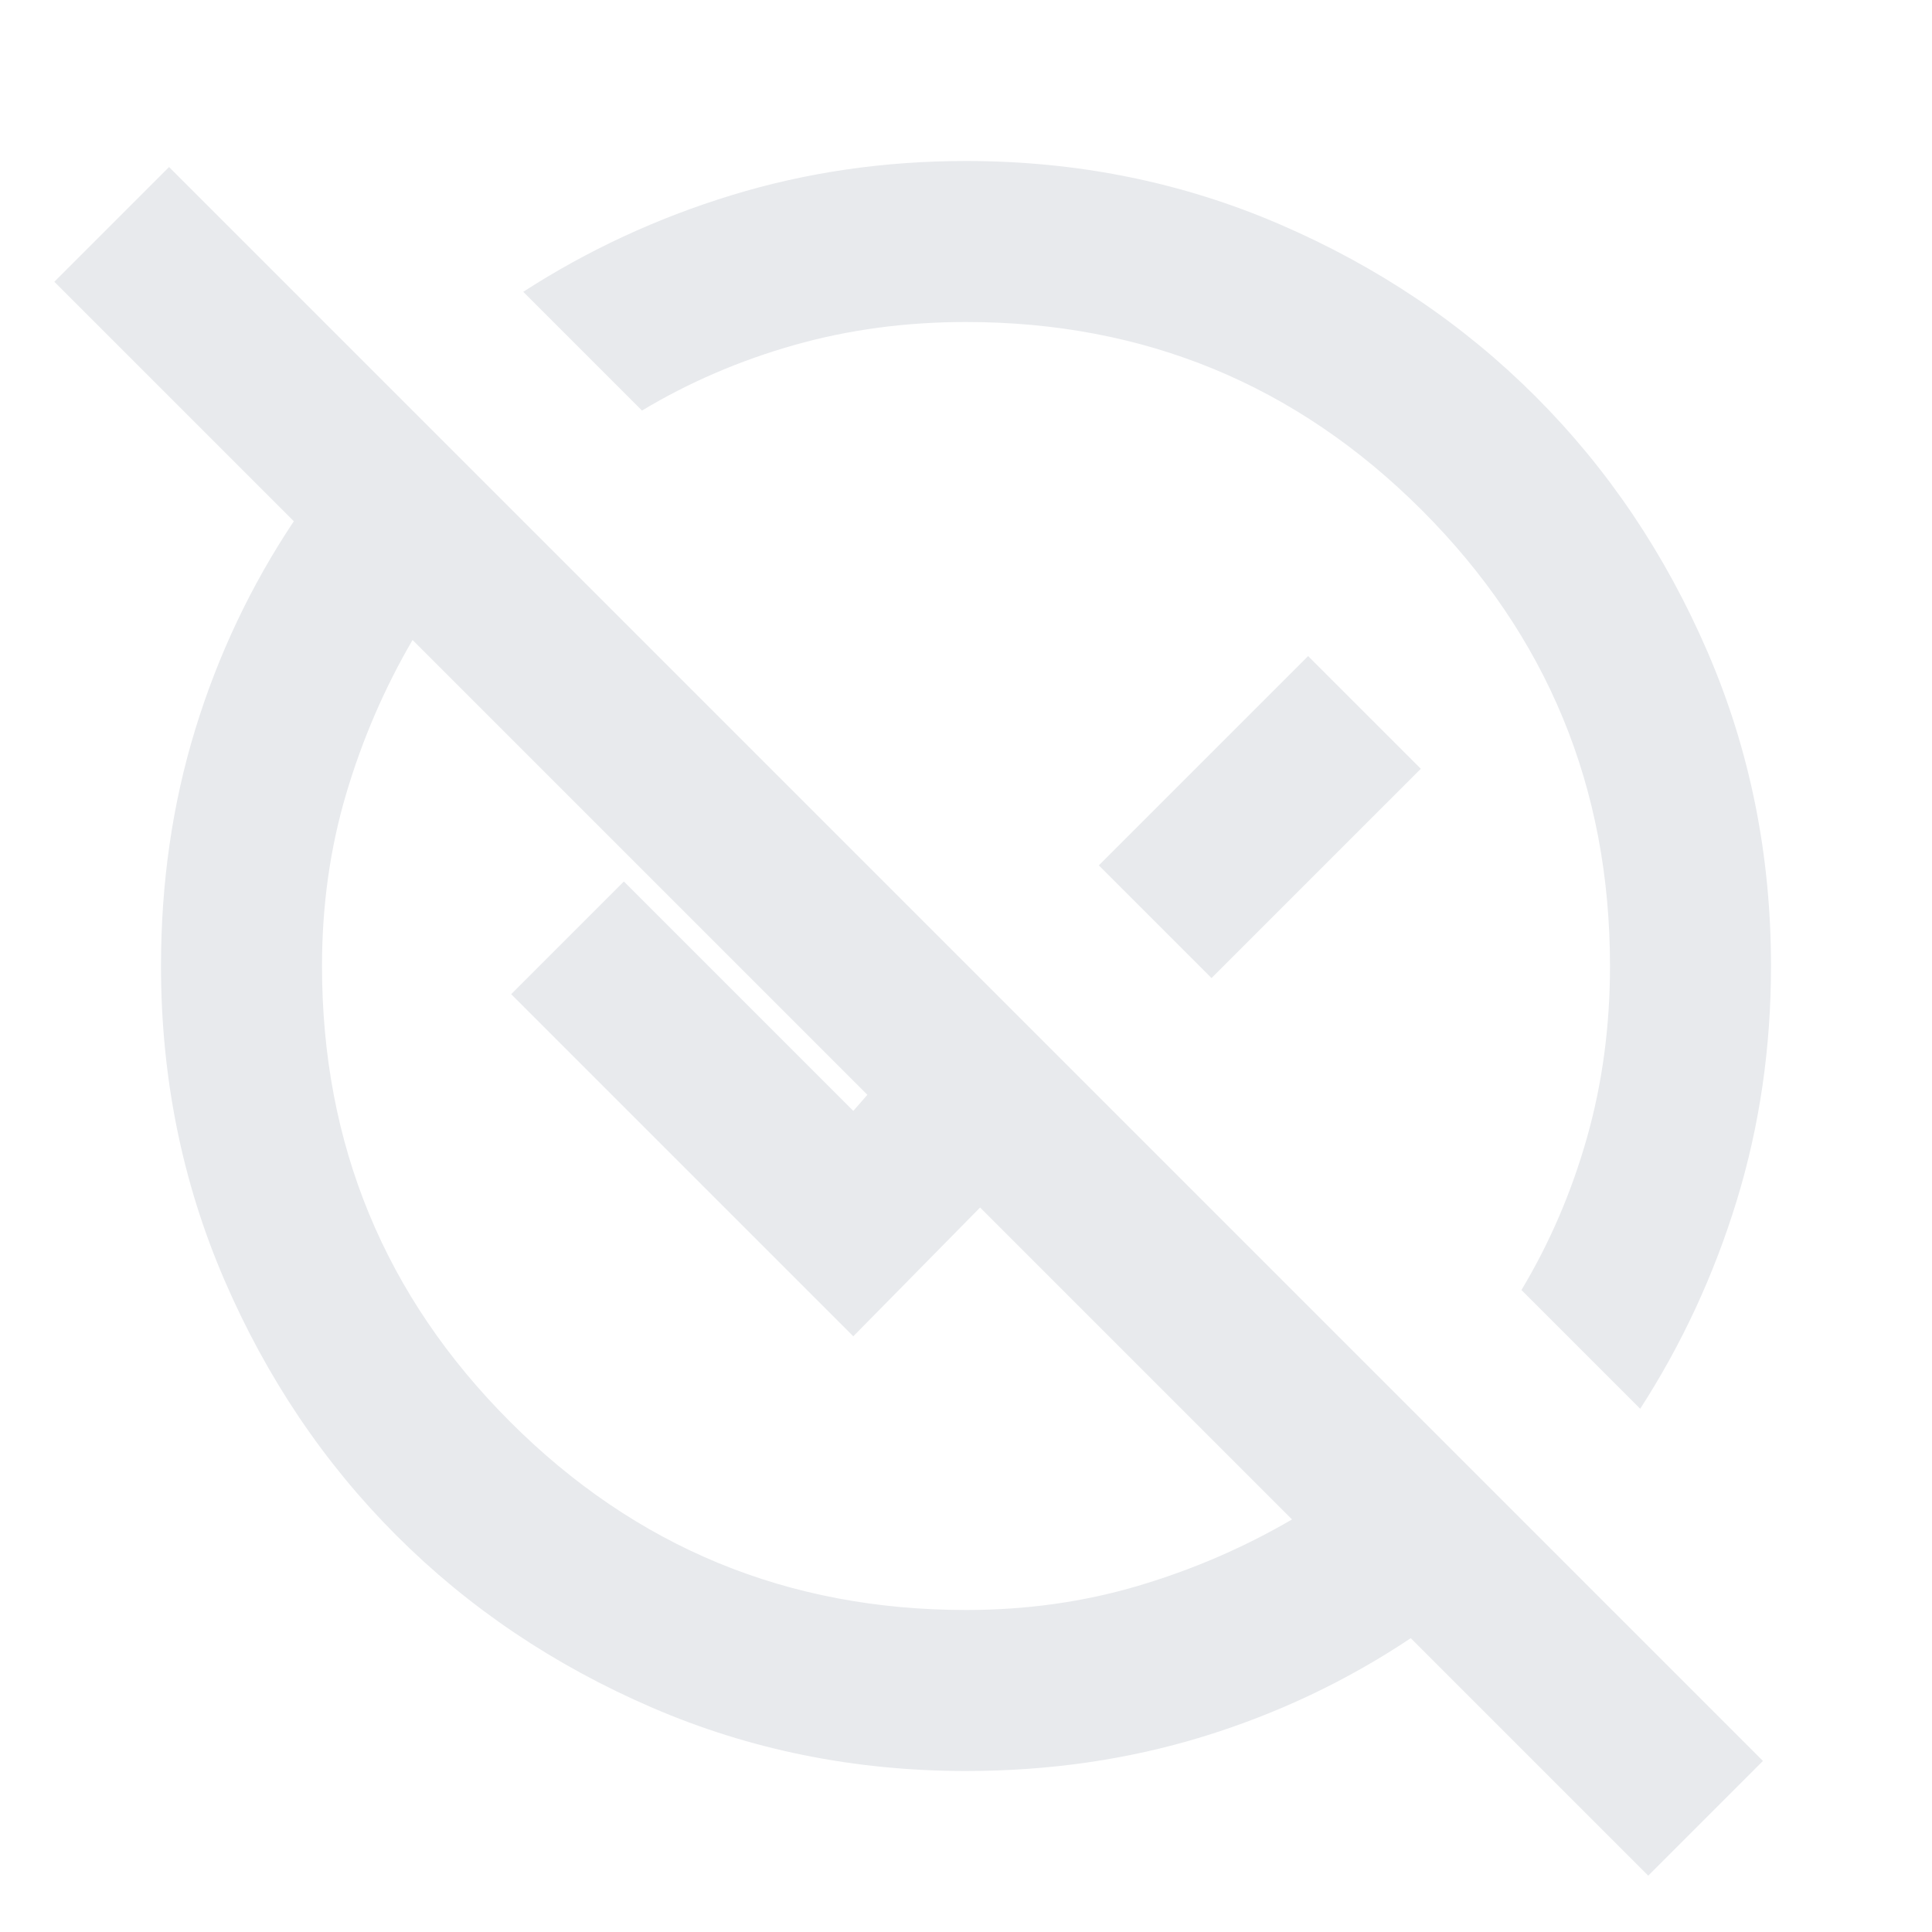
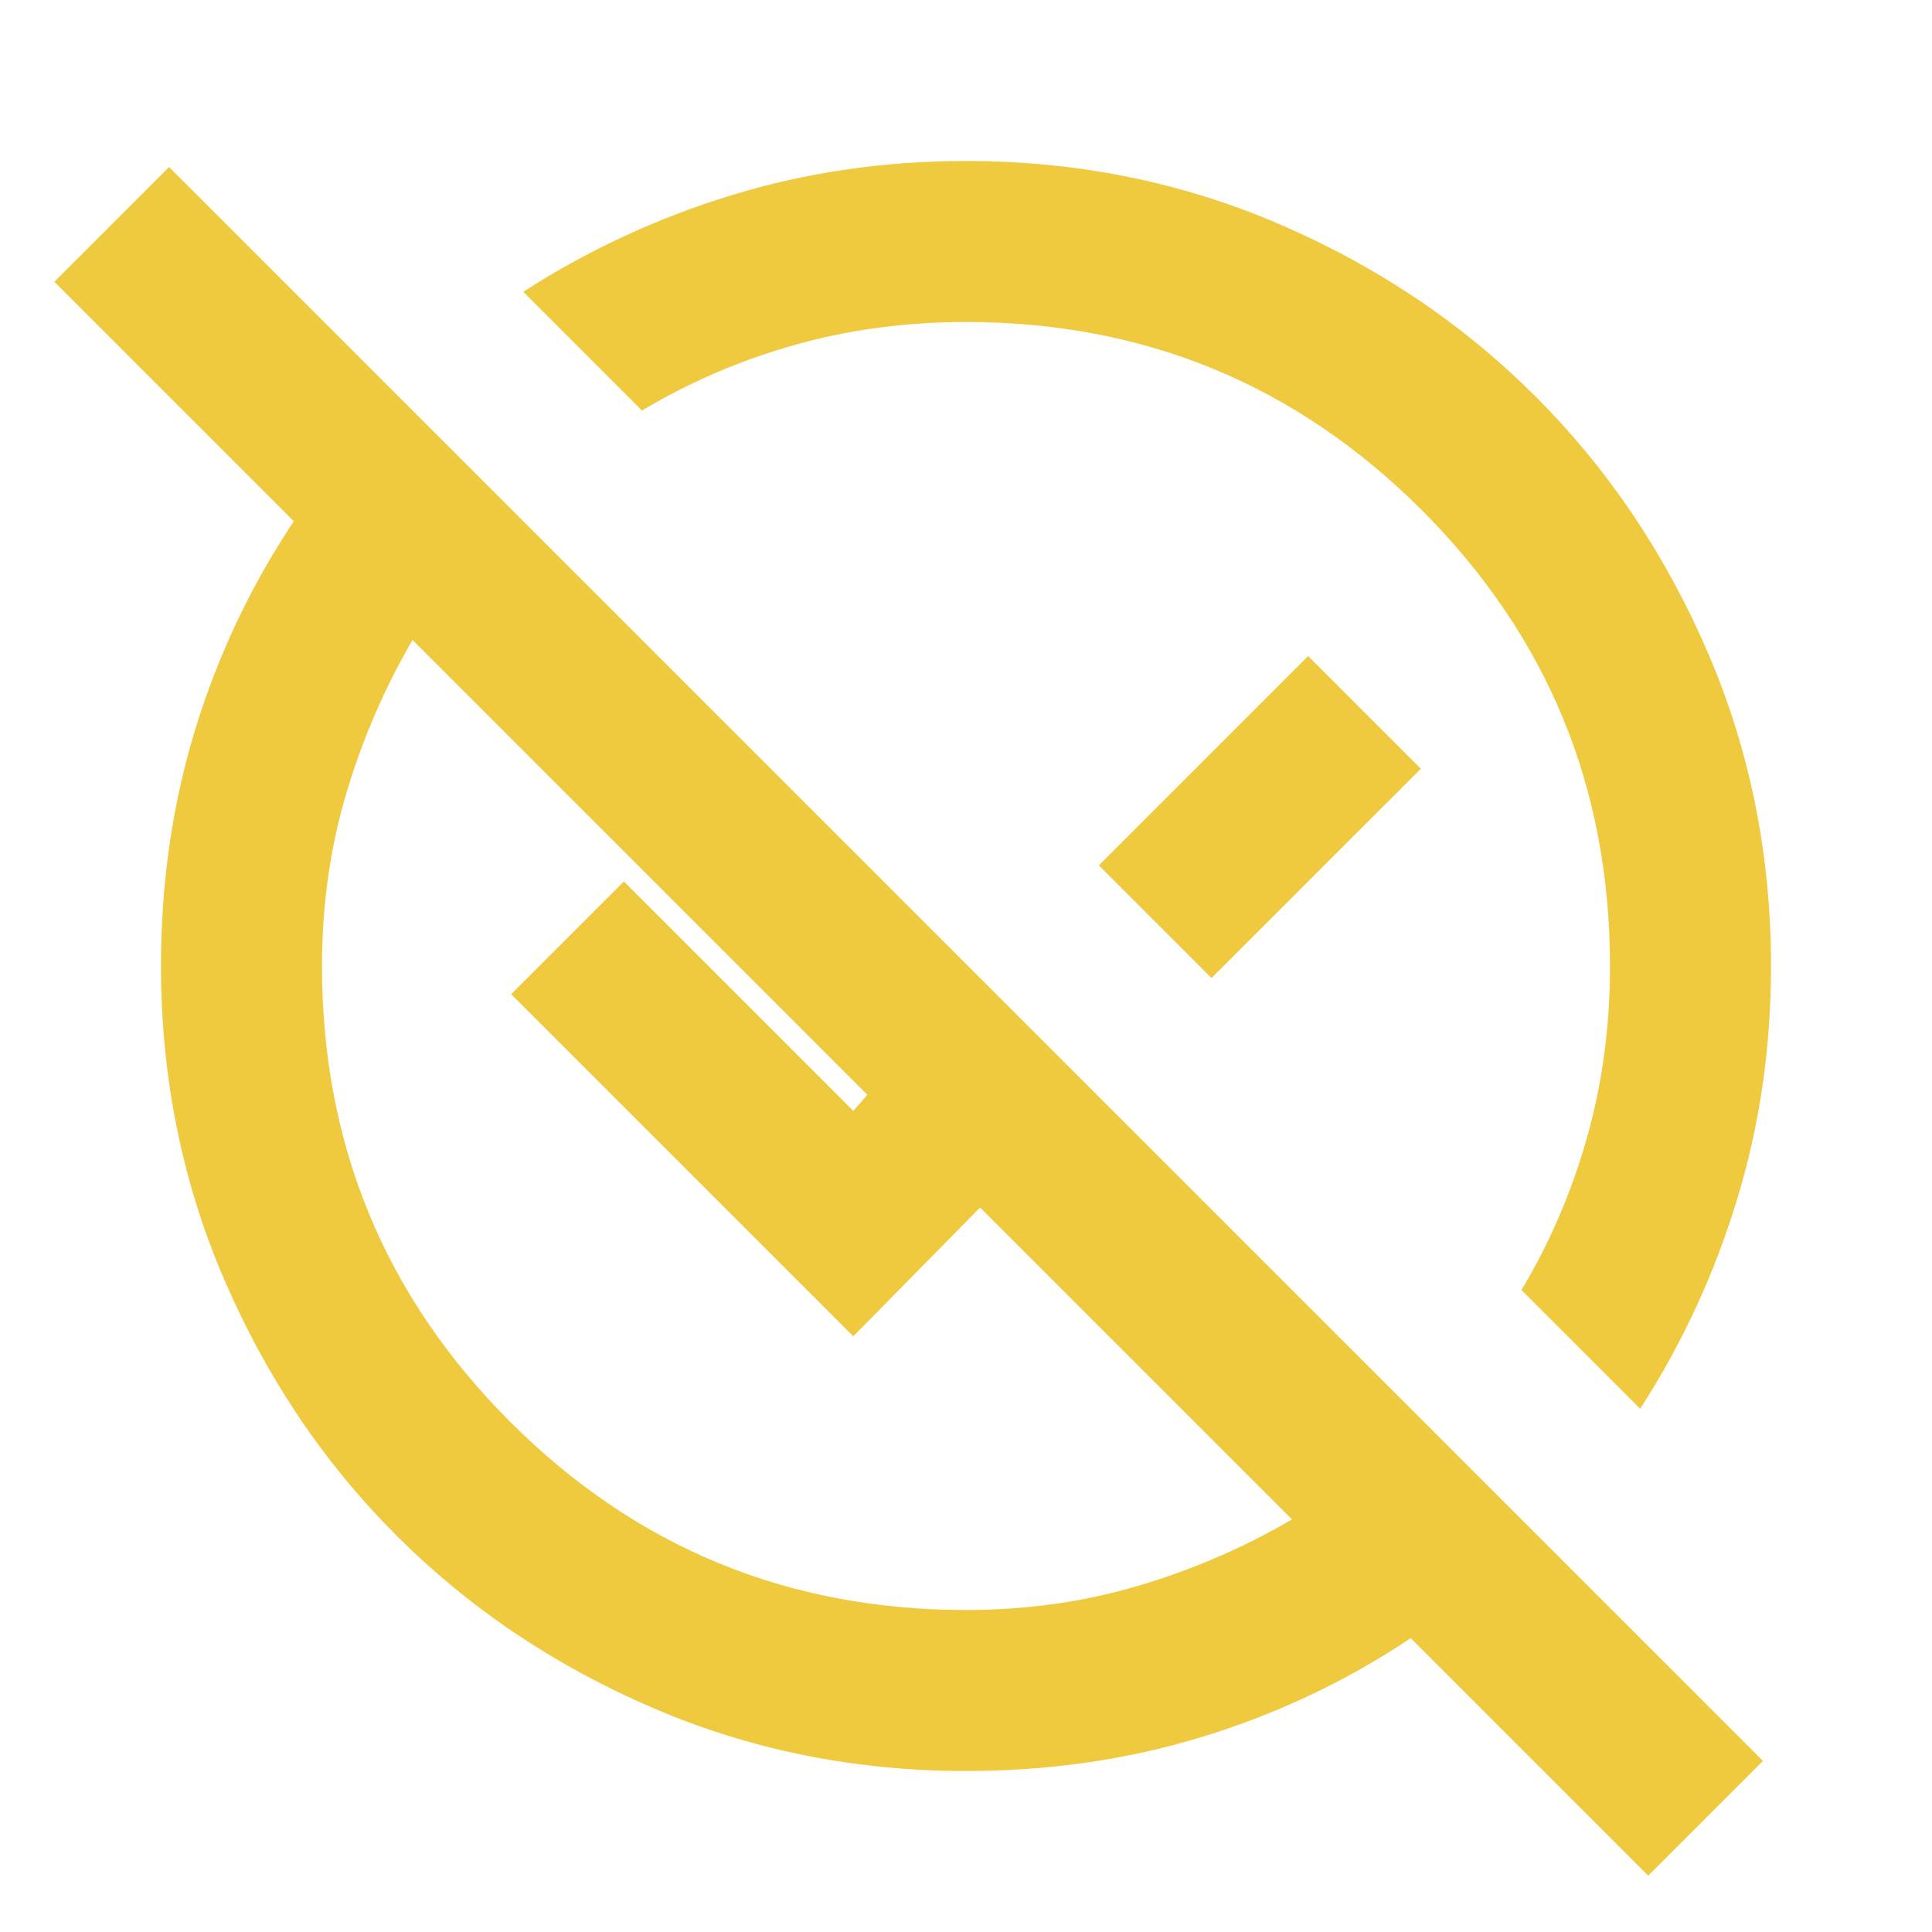
- <svg xmlns="http://www.w3.org/2000/svg" height="24px" viewBox="0 -960 960 960" width="24px" fill="#e8eaed">
+ <svg xmlns="http://www.w3.org/2000/svg" height="24px" viewBox="0 -960 960 960" width="24px" fill="#efc93e">
  <path d="M819-28 701-146q-48 32-103.5 49T480-80q-83 0-156-31.5T197-197q-54-54-85.5-127T80-480q0-62 17-117.5T146-701L27-820l57-57L876-85l-57 57ZM480-160q45 0 85.5-12t76.5-33L487-360l-63 64-170-170 56-56 114 114 7-8-226-226q-21 36-33 76.5T160-480q0 133 93.5 226.5T480-160Zm335-100-59-59q21-35 32.5-75.5T800-480q0-133-93.5-226.5T480-800q-45 0-85.5 11.5T319-756l-59-59q48-31 103.5-48T480-880q83 0 156 31.5T763-763q54 54 85.5 127T880-480q0 61-17 116.5T815-260ZM602-474l-56-56 104-104 56 56-104 104Zm-64-64ZM424-424Z" />
</svg>
